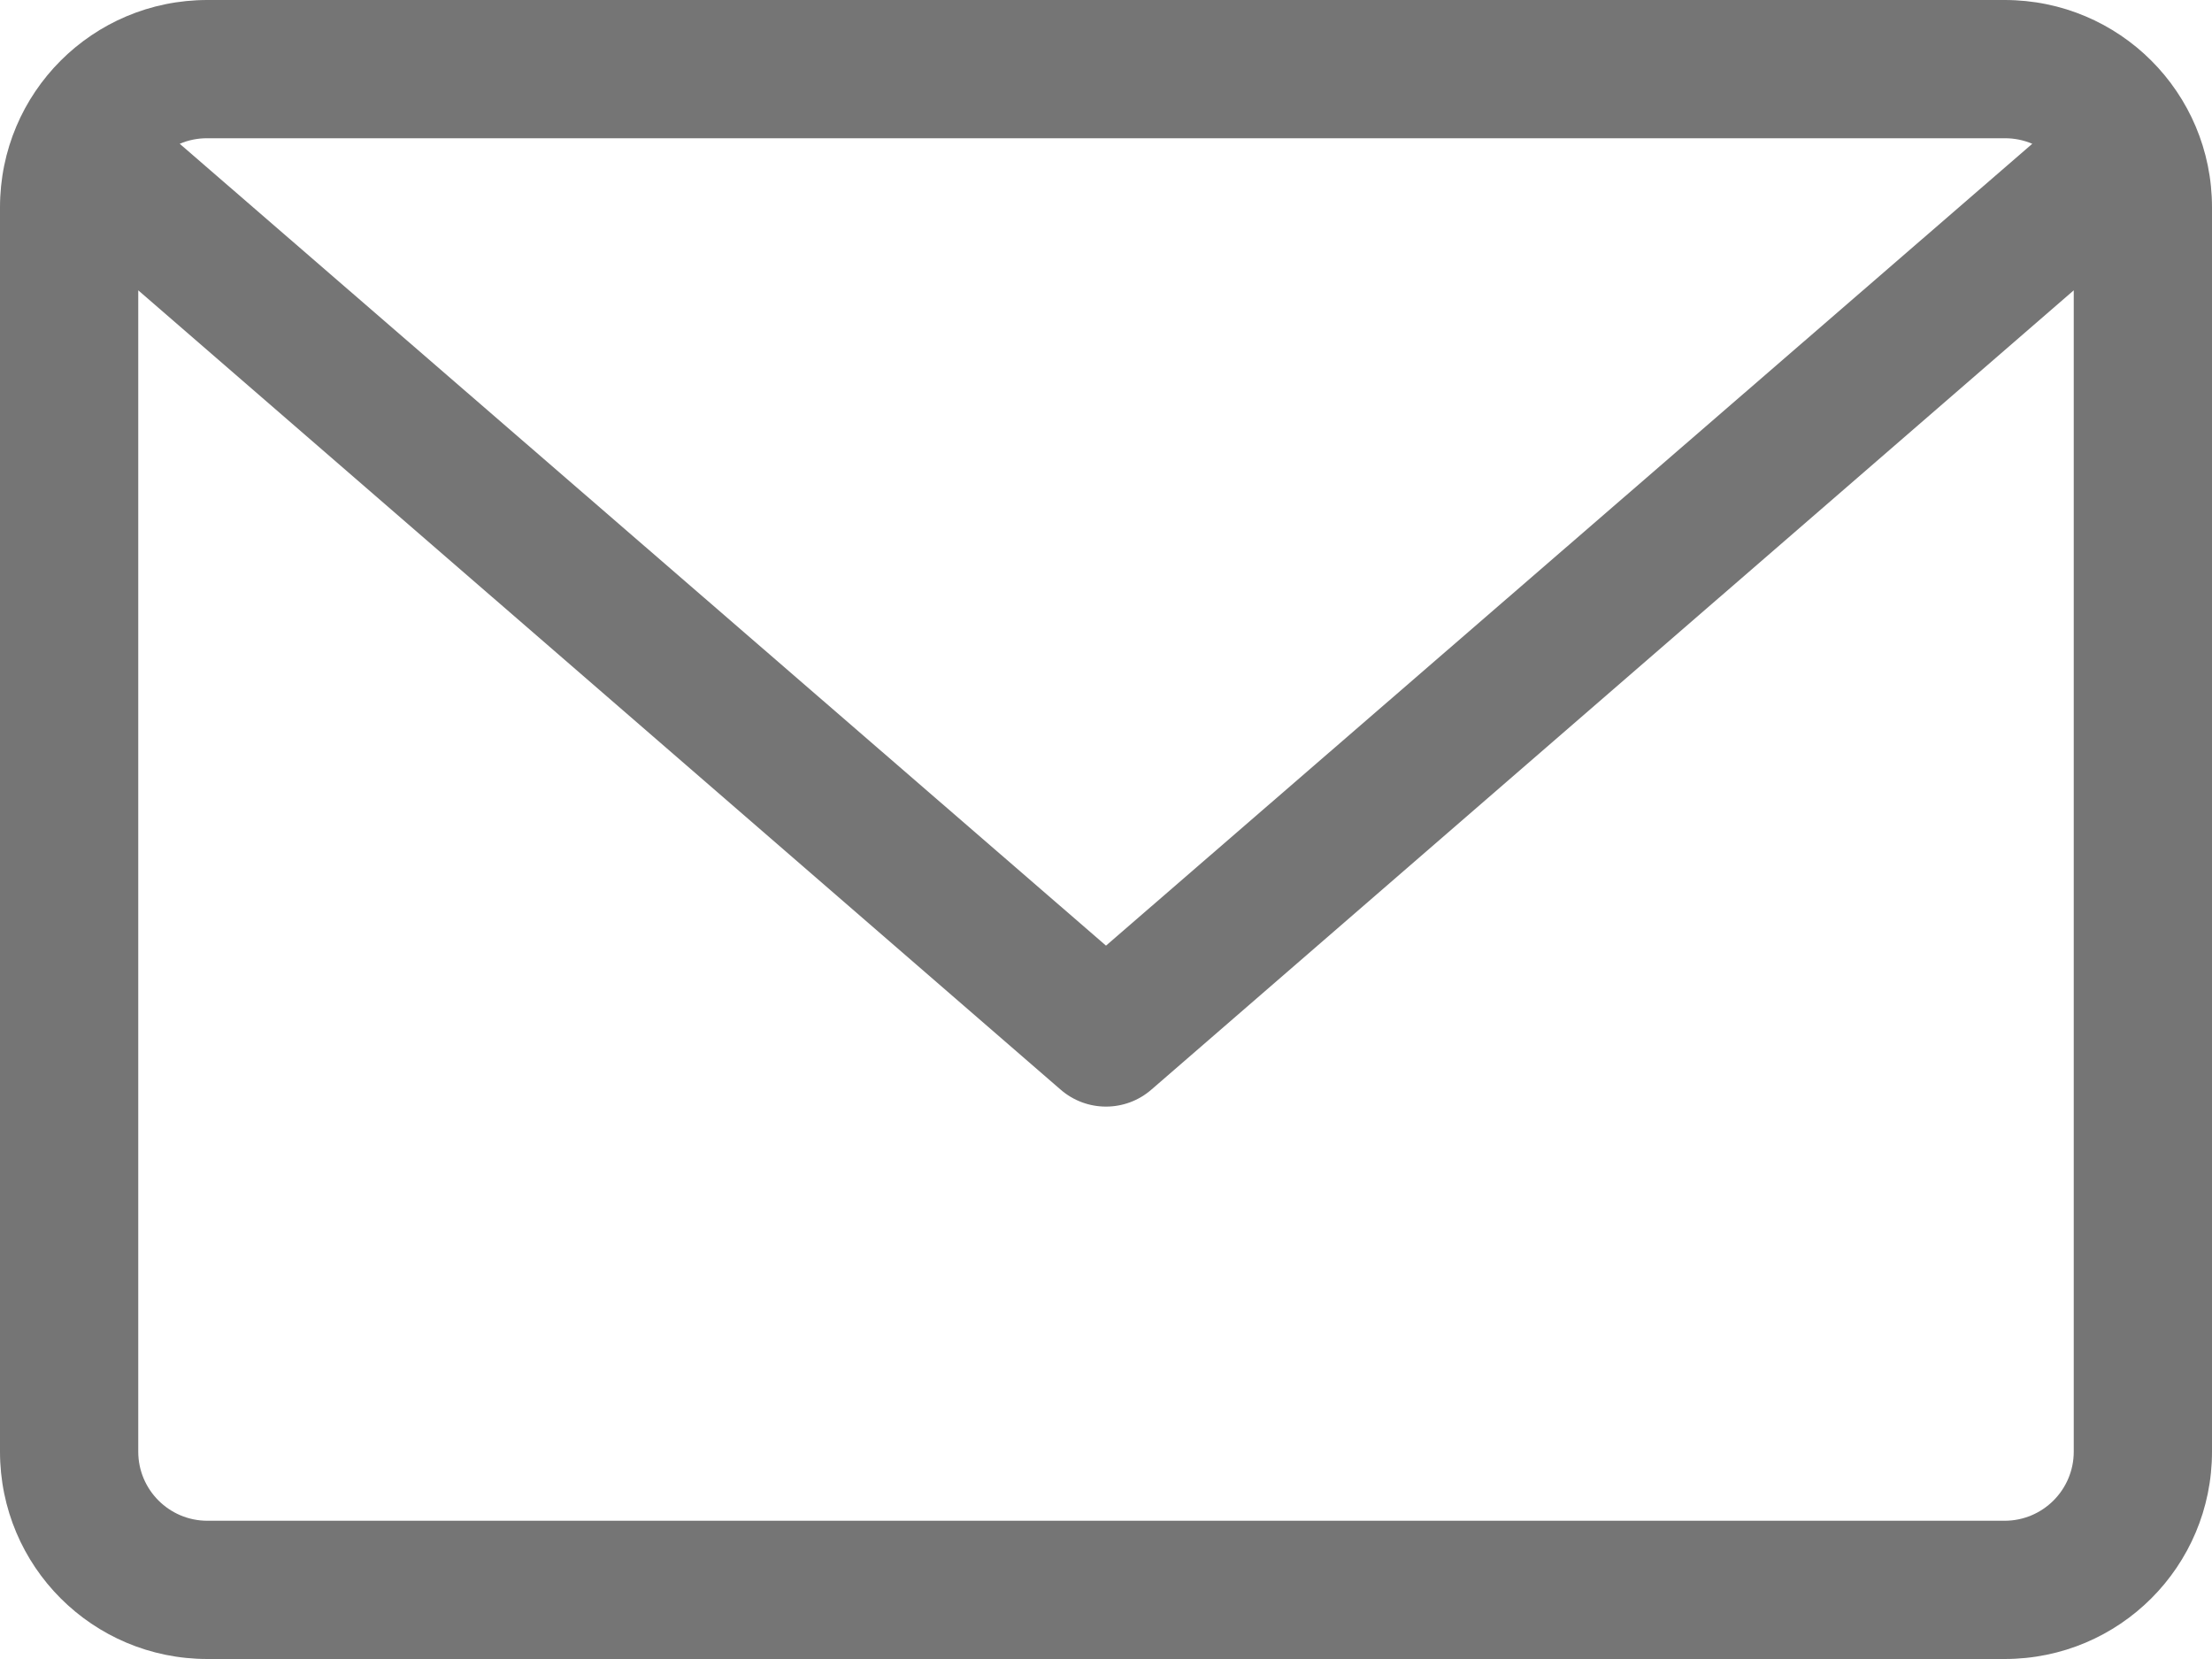
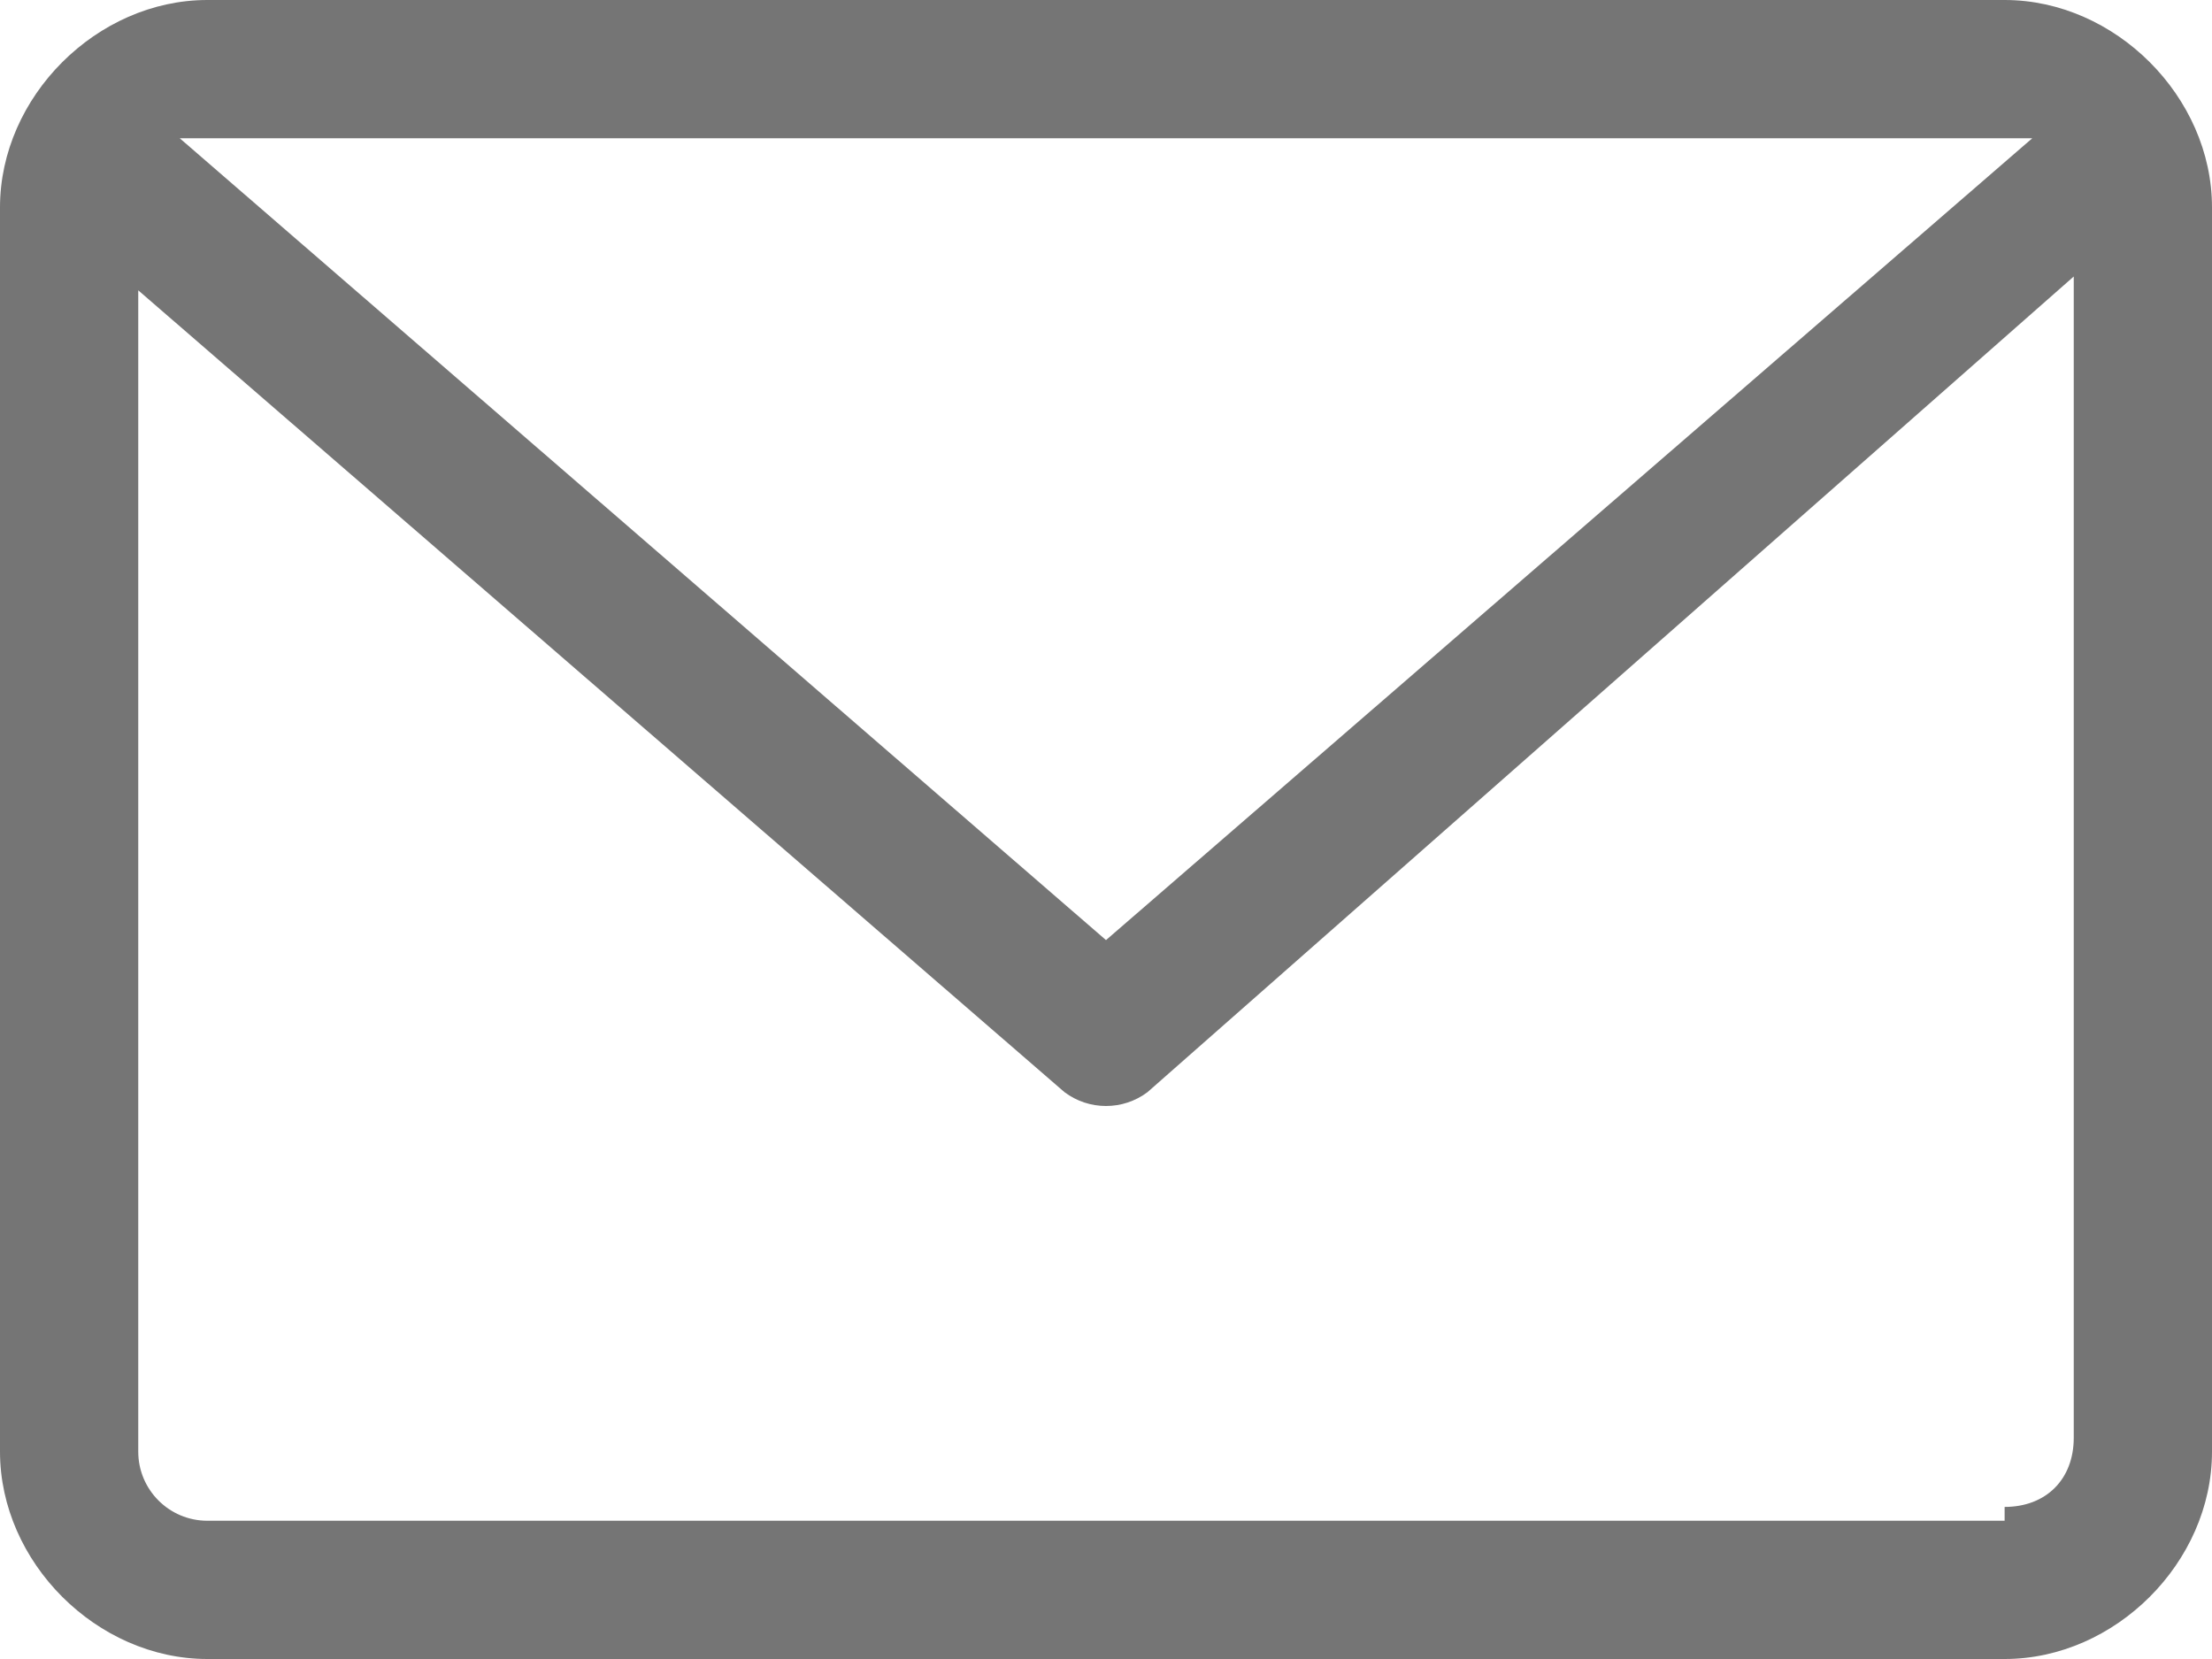
<svg xmlns="http://www.w3.org/2000/svg" width="16" height="12" fill="none">
-   <path d="M14.5 0h-13C.67 0 0 .67 0 1.5v9c0 .83.67 1.5 1.5 1.5h13c.83 0 1.5-.67 1.5-1.5v-9c0-.83-.67-1.5-1.5-1.5zm0 1a.5.5 0 01.2.04L8 6.84l-6.7-5.8A.5.5 0 011.5 1h13zm0 10h-13a.5.5 0 01-.5-.5V2.1l6.67 5.78a.5.5 0 00.66 0L15 2.1v8.4a.5.5 0 01-.5.5z" fill="#757575" />
+   <path d="M14.5 0h-13C.7 0 0 .7 0 1.5v9c0 .8.7 1.5 1.5 1.5h13c.8 0 1.5-.7 1.5-1.5v-9c0-.8-.7-1.5-1.5-1.5zm0 1h.2L8 6.8 1.3 1h13.2zm0 10h-13a.5.5 0 01-.5-.5V2.1l6.7 5.8a.5.5 0 00.6 0L15 2v8.4c0 .3-.2.5-.5.5z" fill="#757575" />
</svg>
